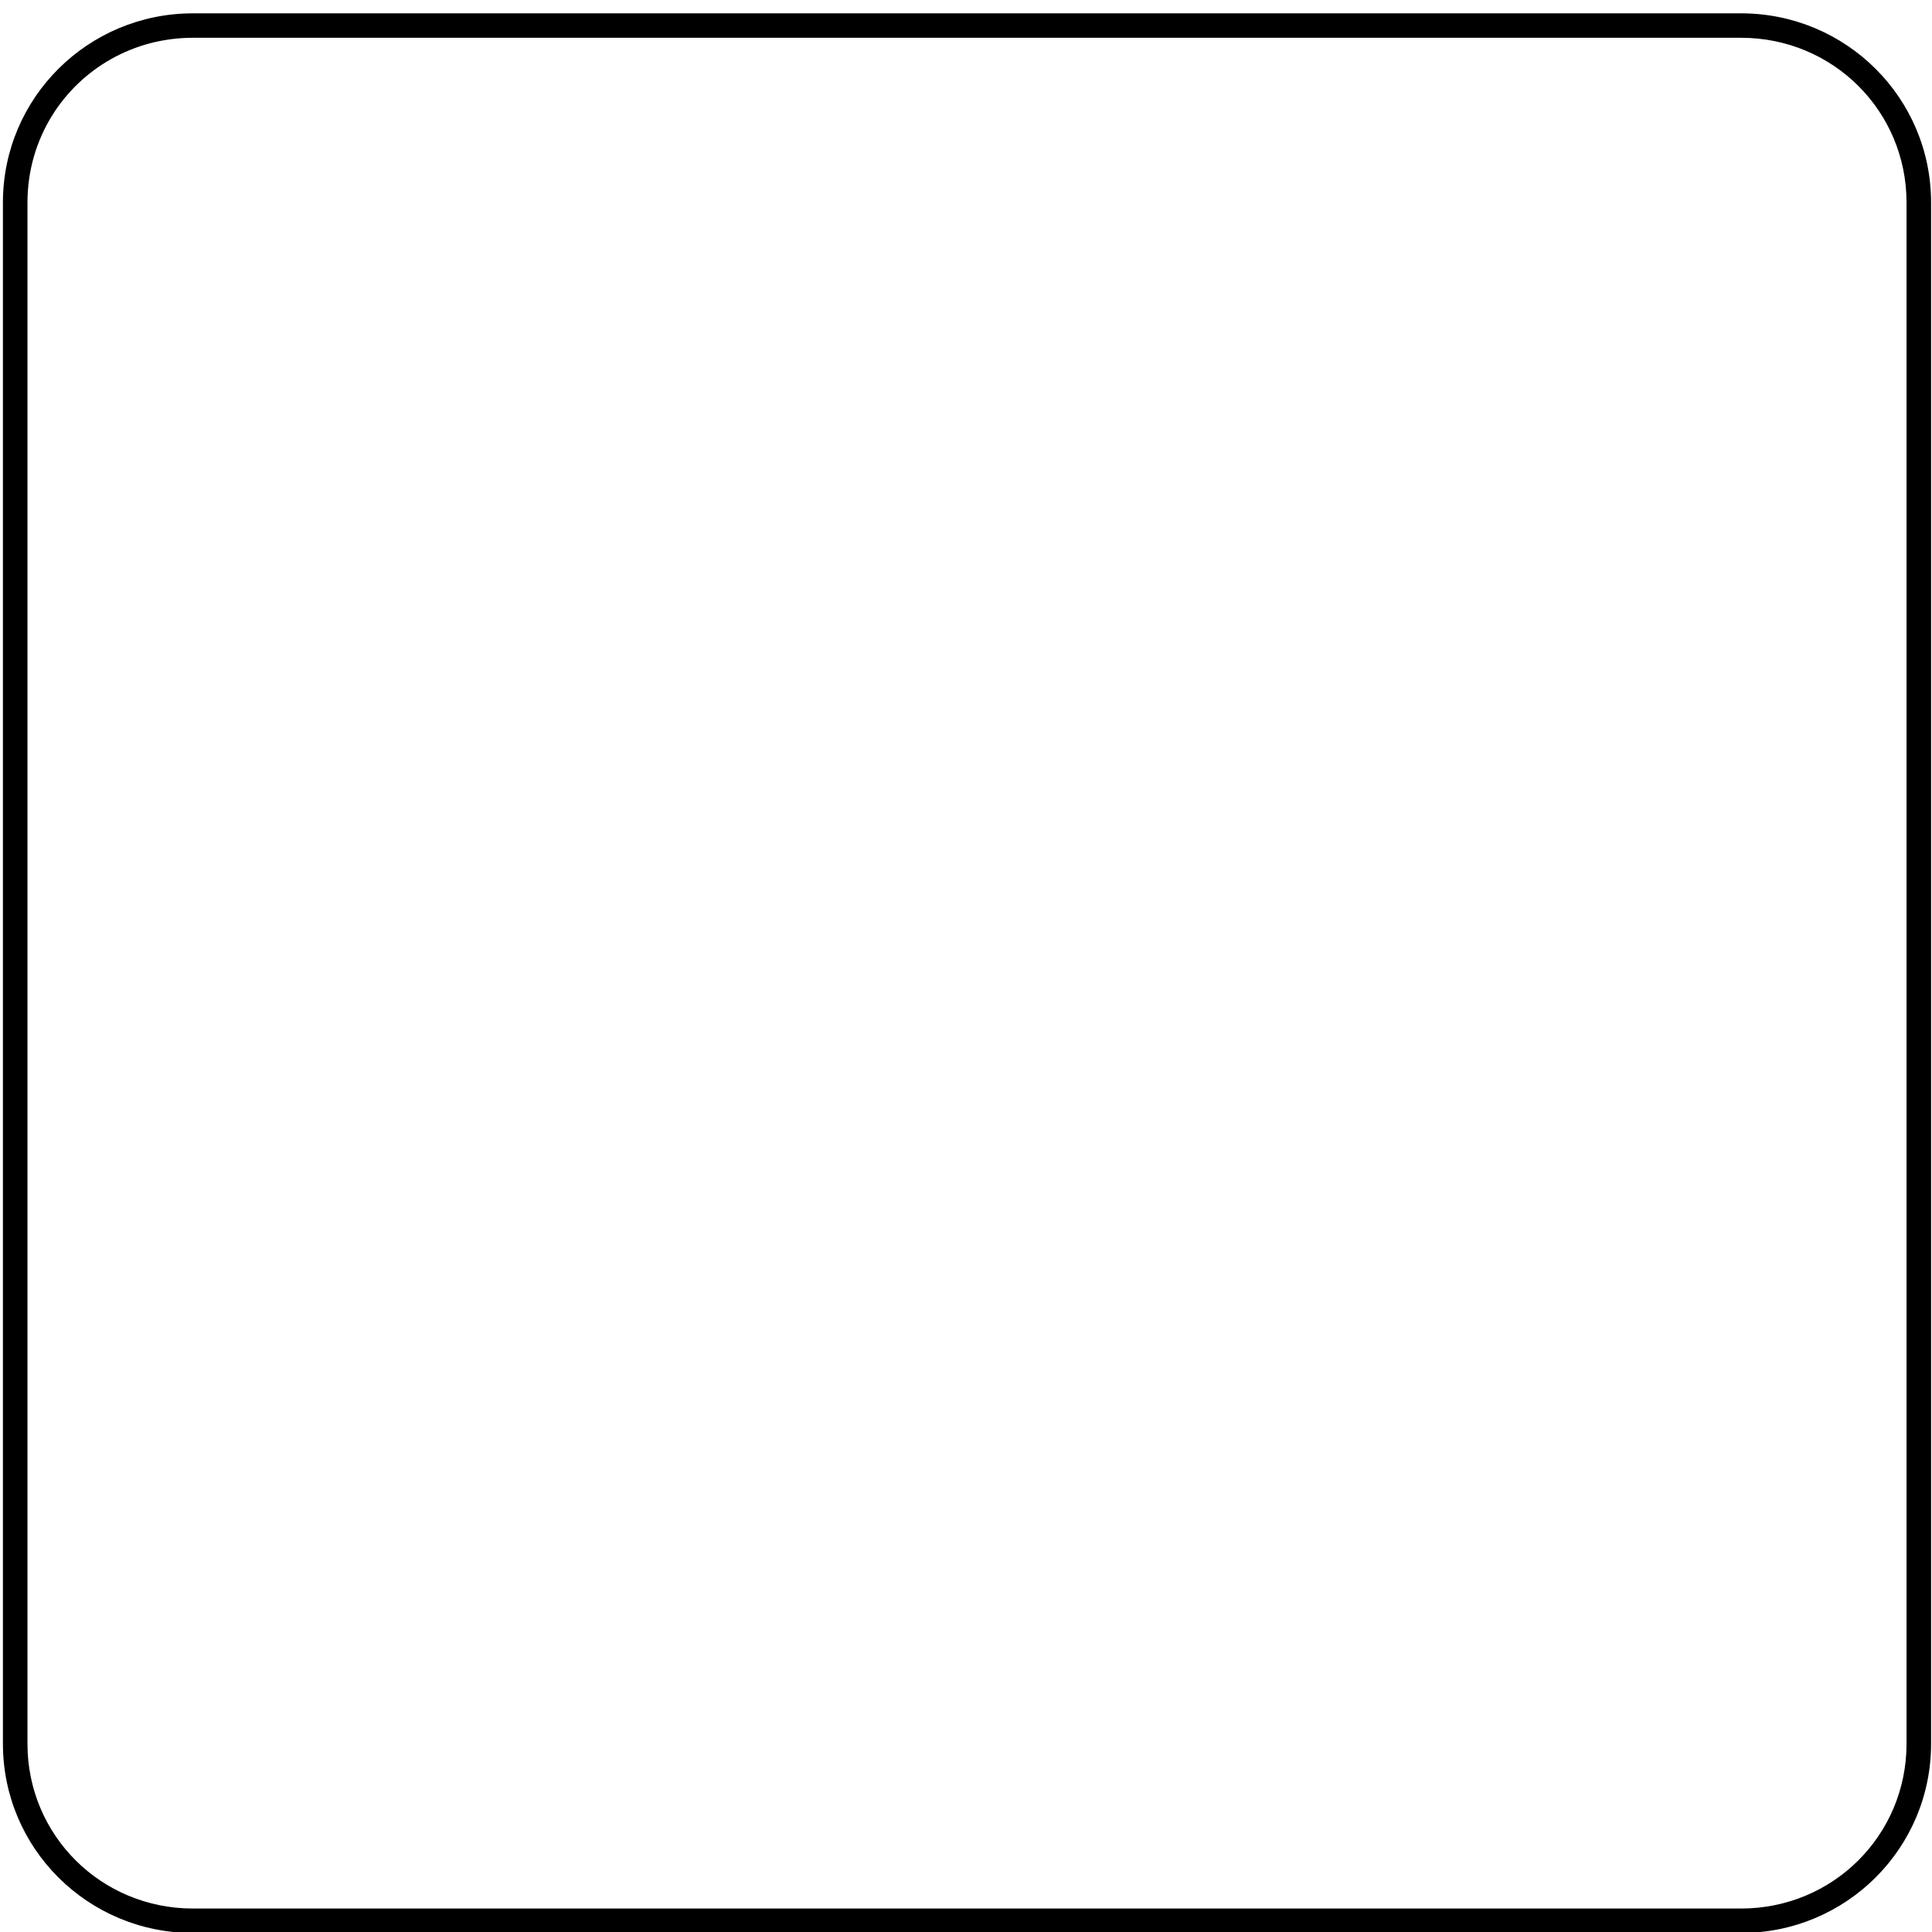
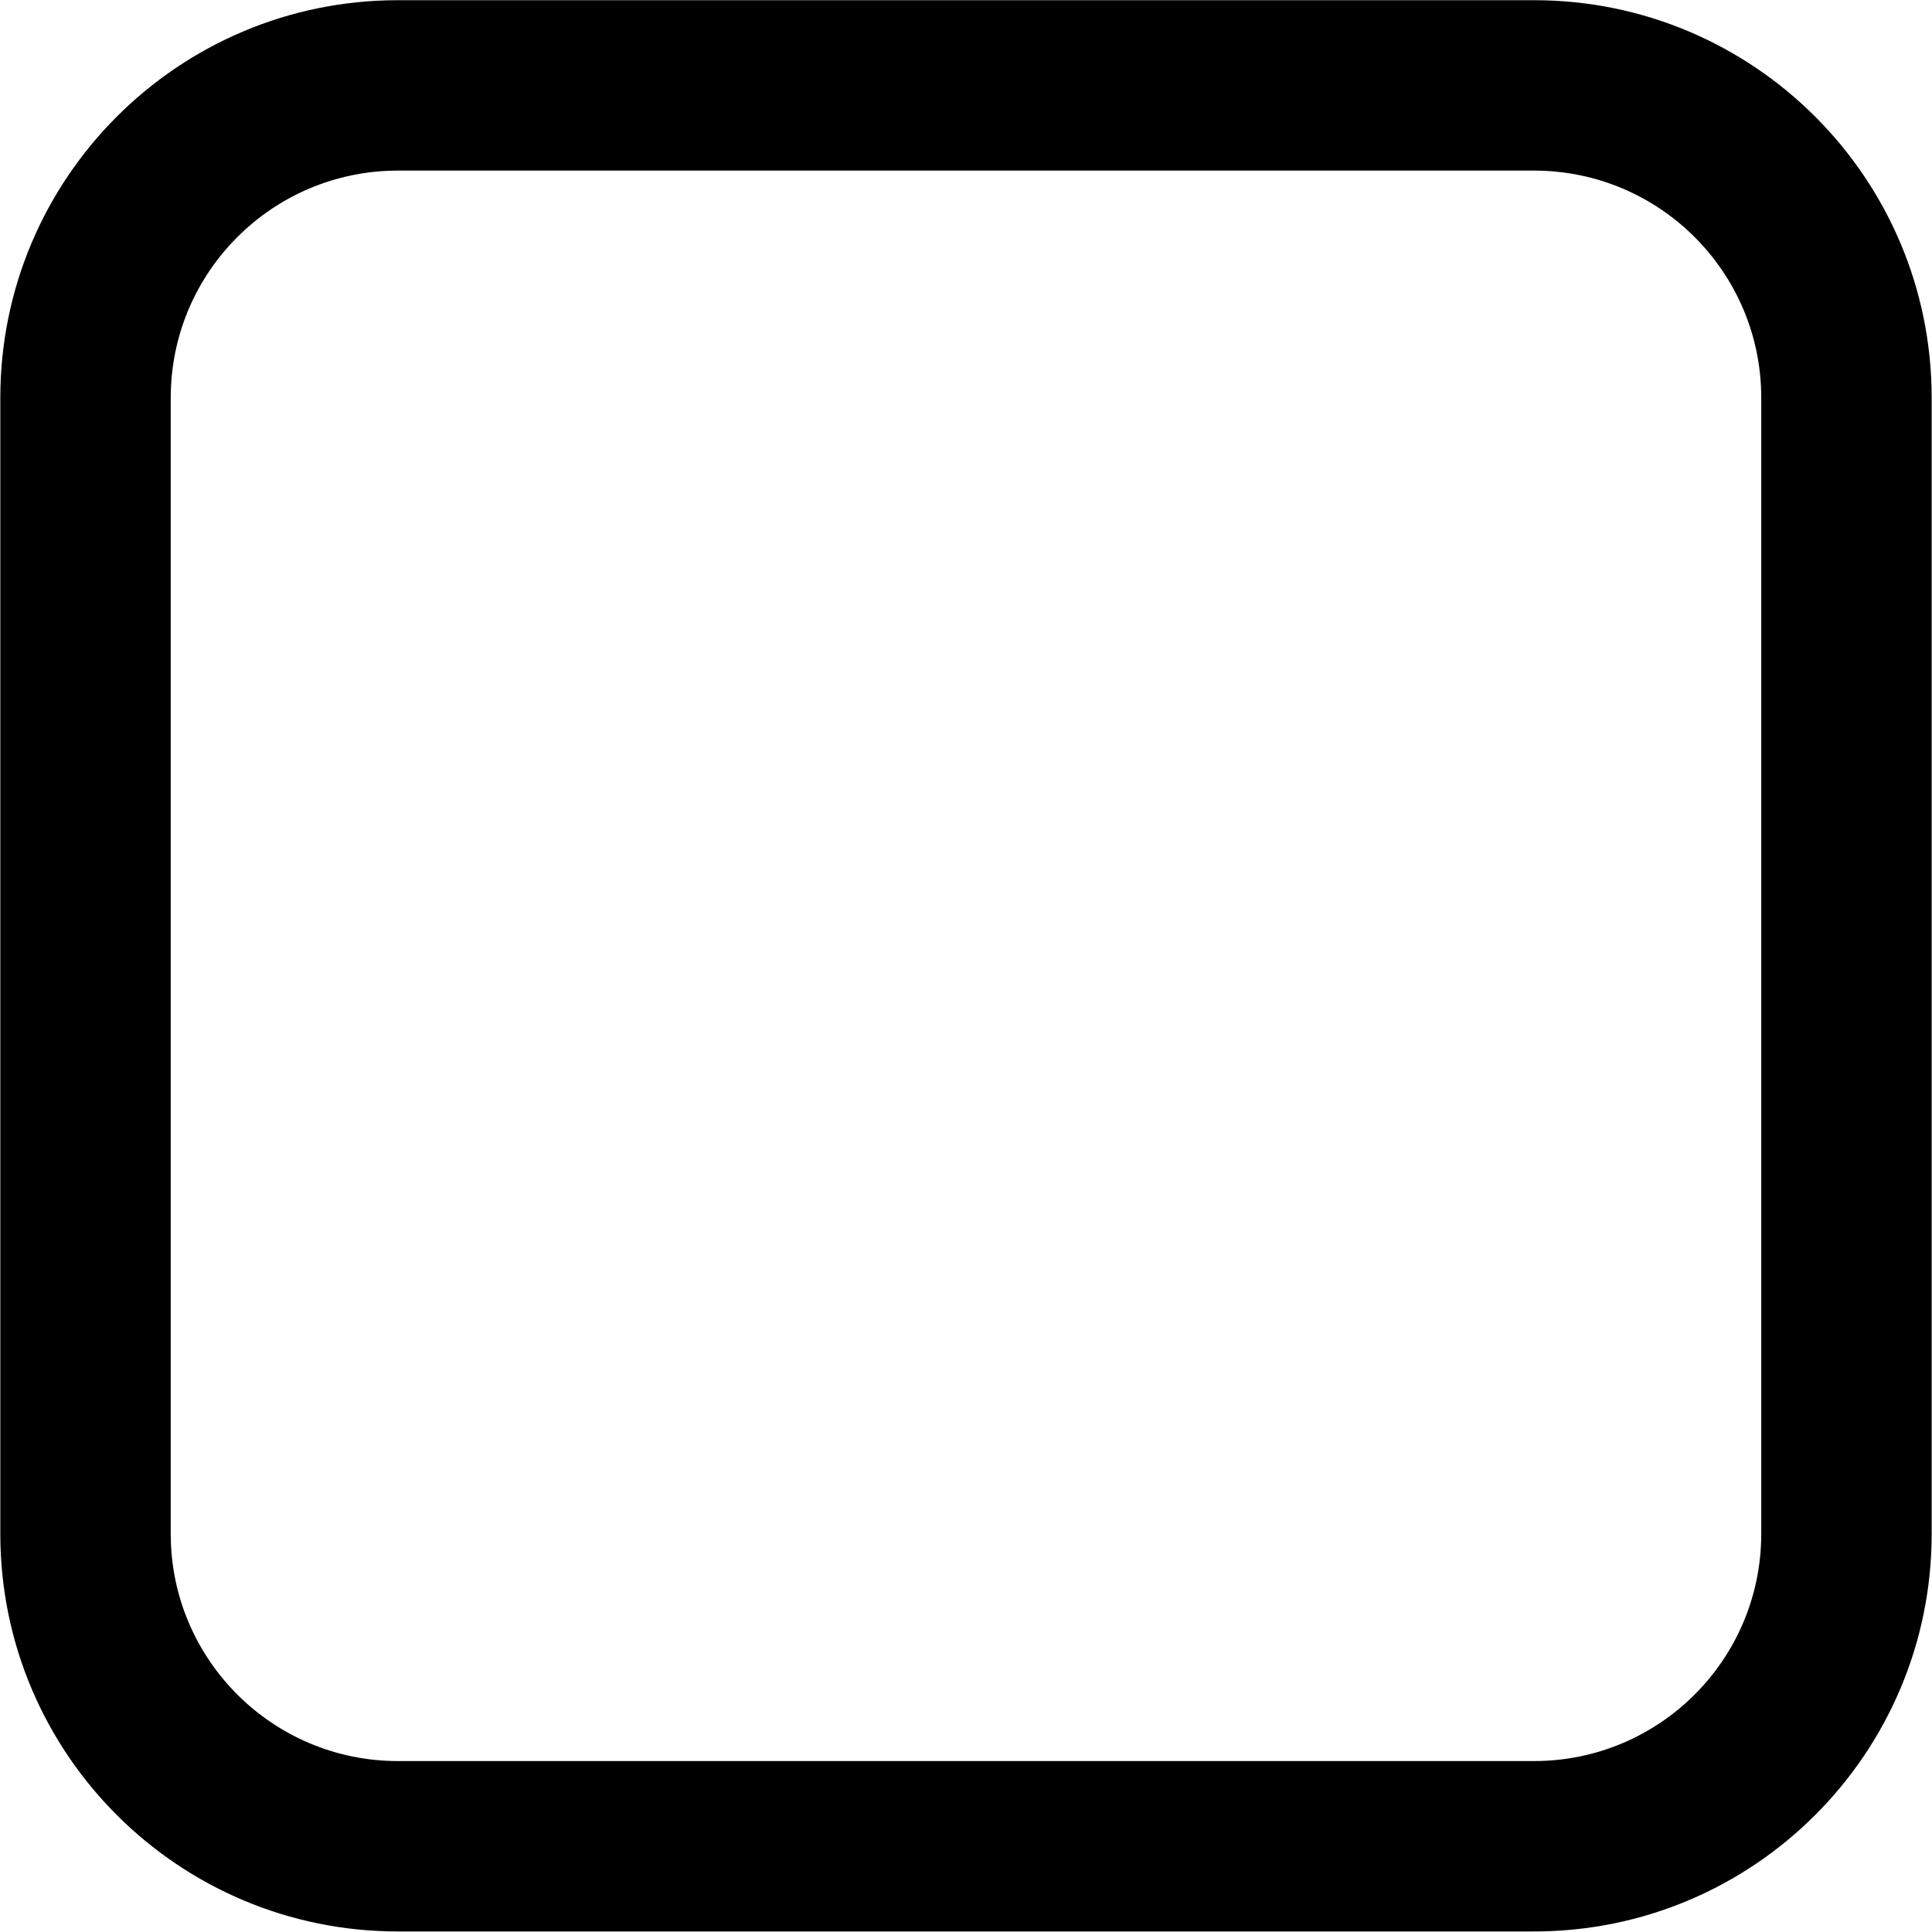
- <svg xmlns="http://www.w3.org/2000/svg" width="512" height="512" viewBox="0 0 512 512" fill="none" version="1.1" id="svg4">
-   <path fill="currentColor" d="m 51.127,3.535 c -27.838,0 -50.351,22.414 -50.351,50.129 V 462.127 c 0,27.715 22.514,50.129 50.351,50.129 H 461.404 c 27.838,0 50.351,-22.414 50.351,-50.129 V 53.664 c 0,-27.715 -22.514,-50.129 -50.351,-50.129 z m 0,6.477 H 461.404 c 24.347,0 43.846,19.412 43.846,43.652 V 462.127 c 0,24.239 -19.499,43.652 -43.846,43.652 H 51.127 c -24.347,0 -43.846,-19.412 -43.846,-43.652 V 53.664 c 0,-8.519 2.409,-16.442 6.59,-23.136 7.715,-12.351 21.466,-20.516 37.256,-20.516 z" />
+ <svg xmlns="http://www.w3.org/2000/svg" width="512" height="512" viewBox="0 0 512 512" fill="none" version="1.1">
+   <path d="m 105.459,0.051 h 301.076 c 58.197,0 105.375,47.177 105.375,105.372 v 301.064 c 0,58.195 -47.178,105.371 -105.375,105.371 H 105.459 C 47.262,511.857 0.083,464.681 0.083,406.486 V 105.422 C 0.083,47.227 47.262,0.051 105.459,0.051 Z m 0,45.16 c -33.256,0 -60.214,26.957 -60.214,60.212 v 301.064 c 0,33.254 26.958,60.212 60.214,60.212 h 301.076 c 33.256,0 60.214,-26.957 60.214,-60.212 V 105.422 c 0,-33.254 -26.958,-60.212 -60.214,-60.212 z" fill="currentColor" />
</svg>
